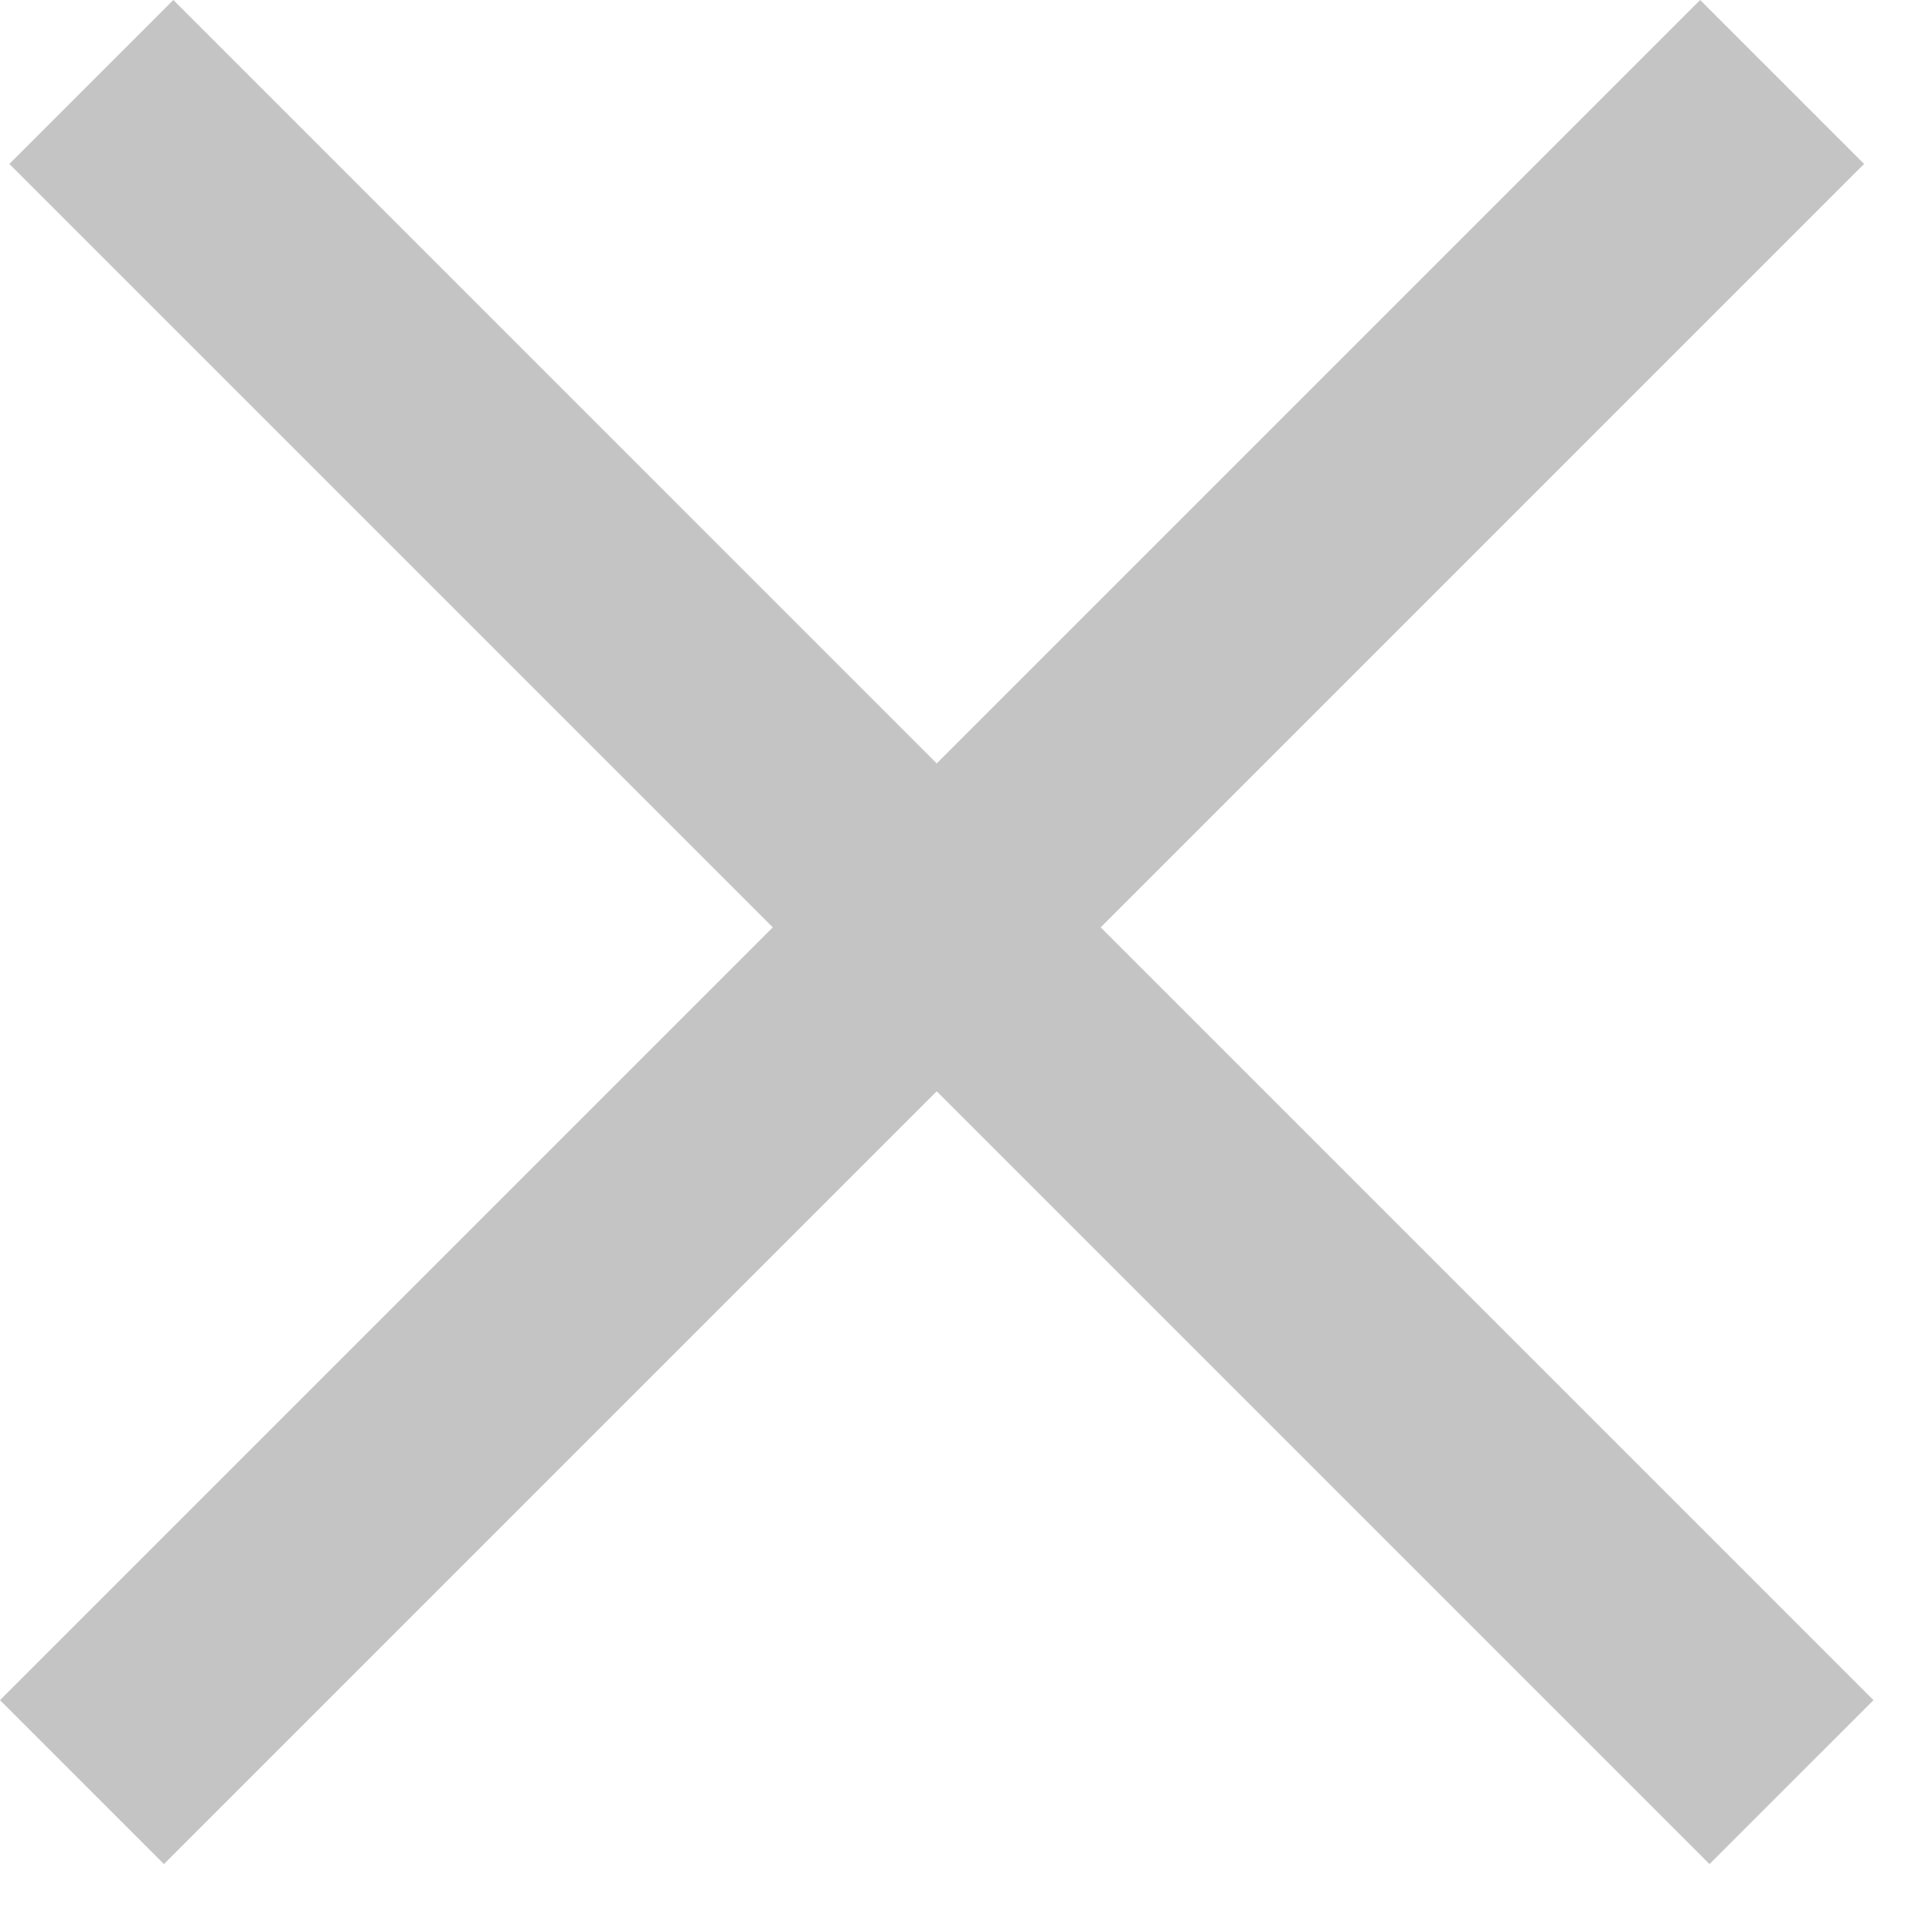
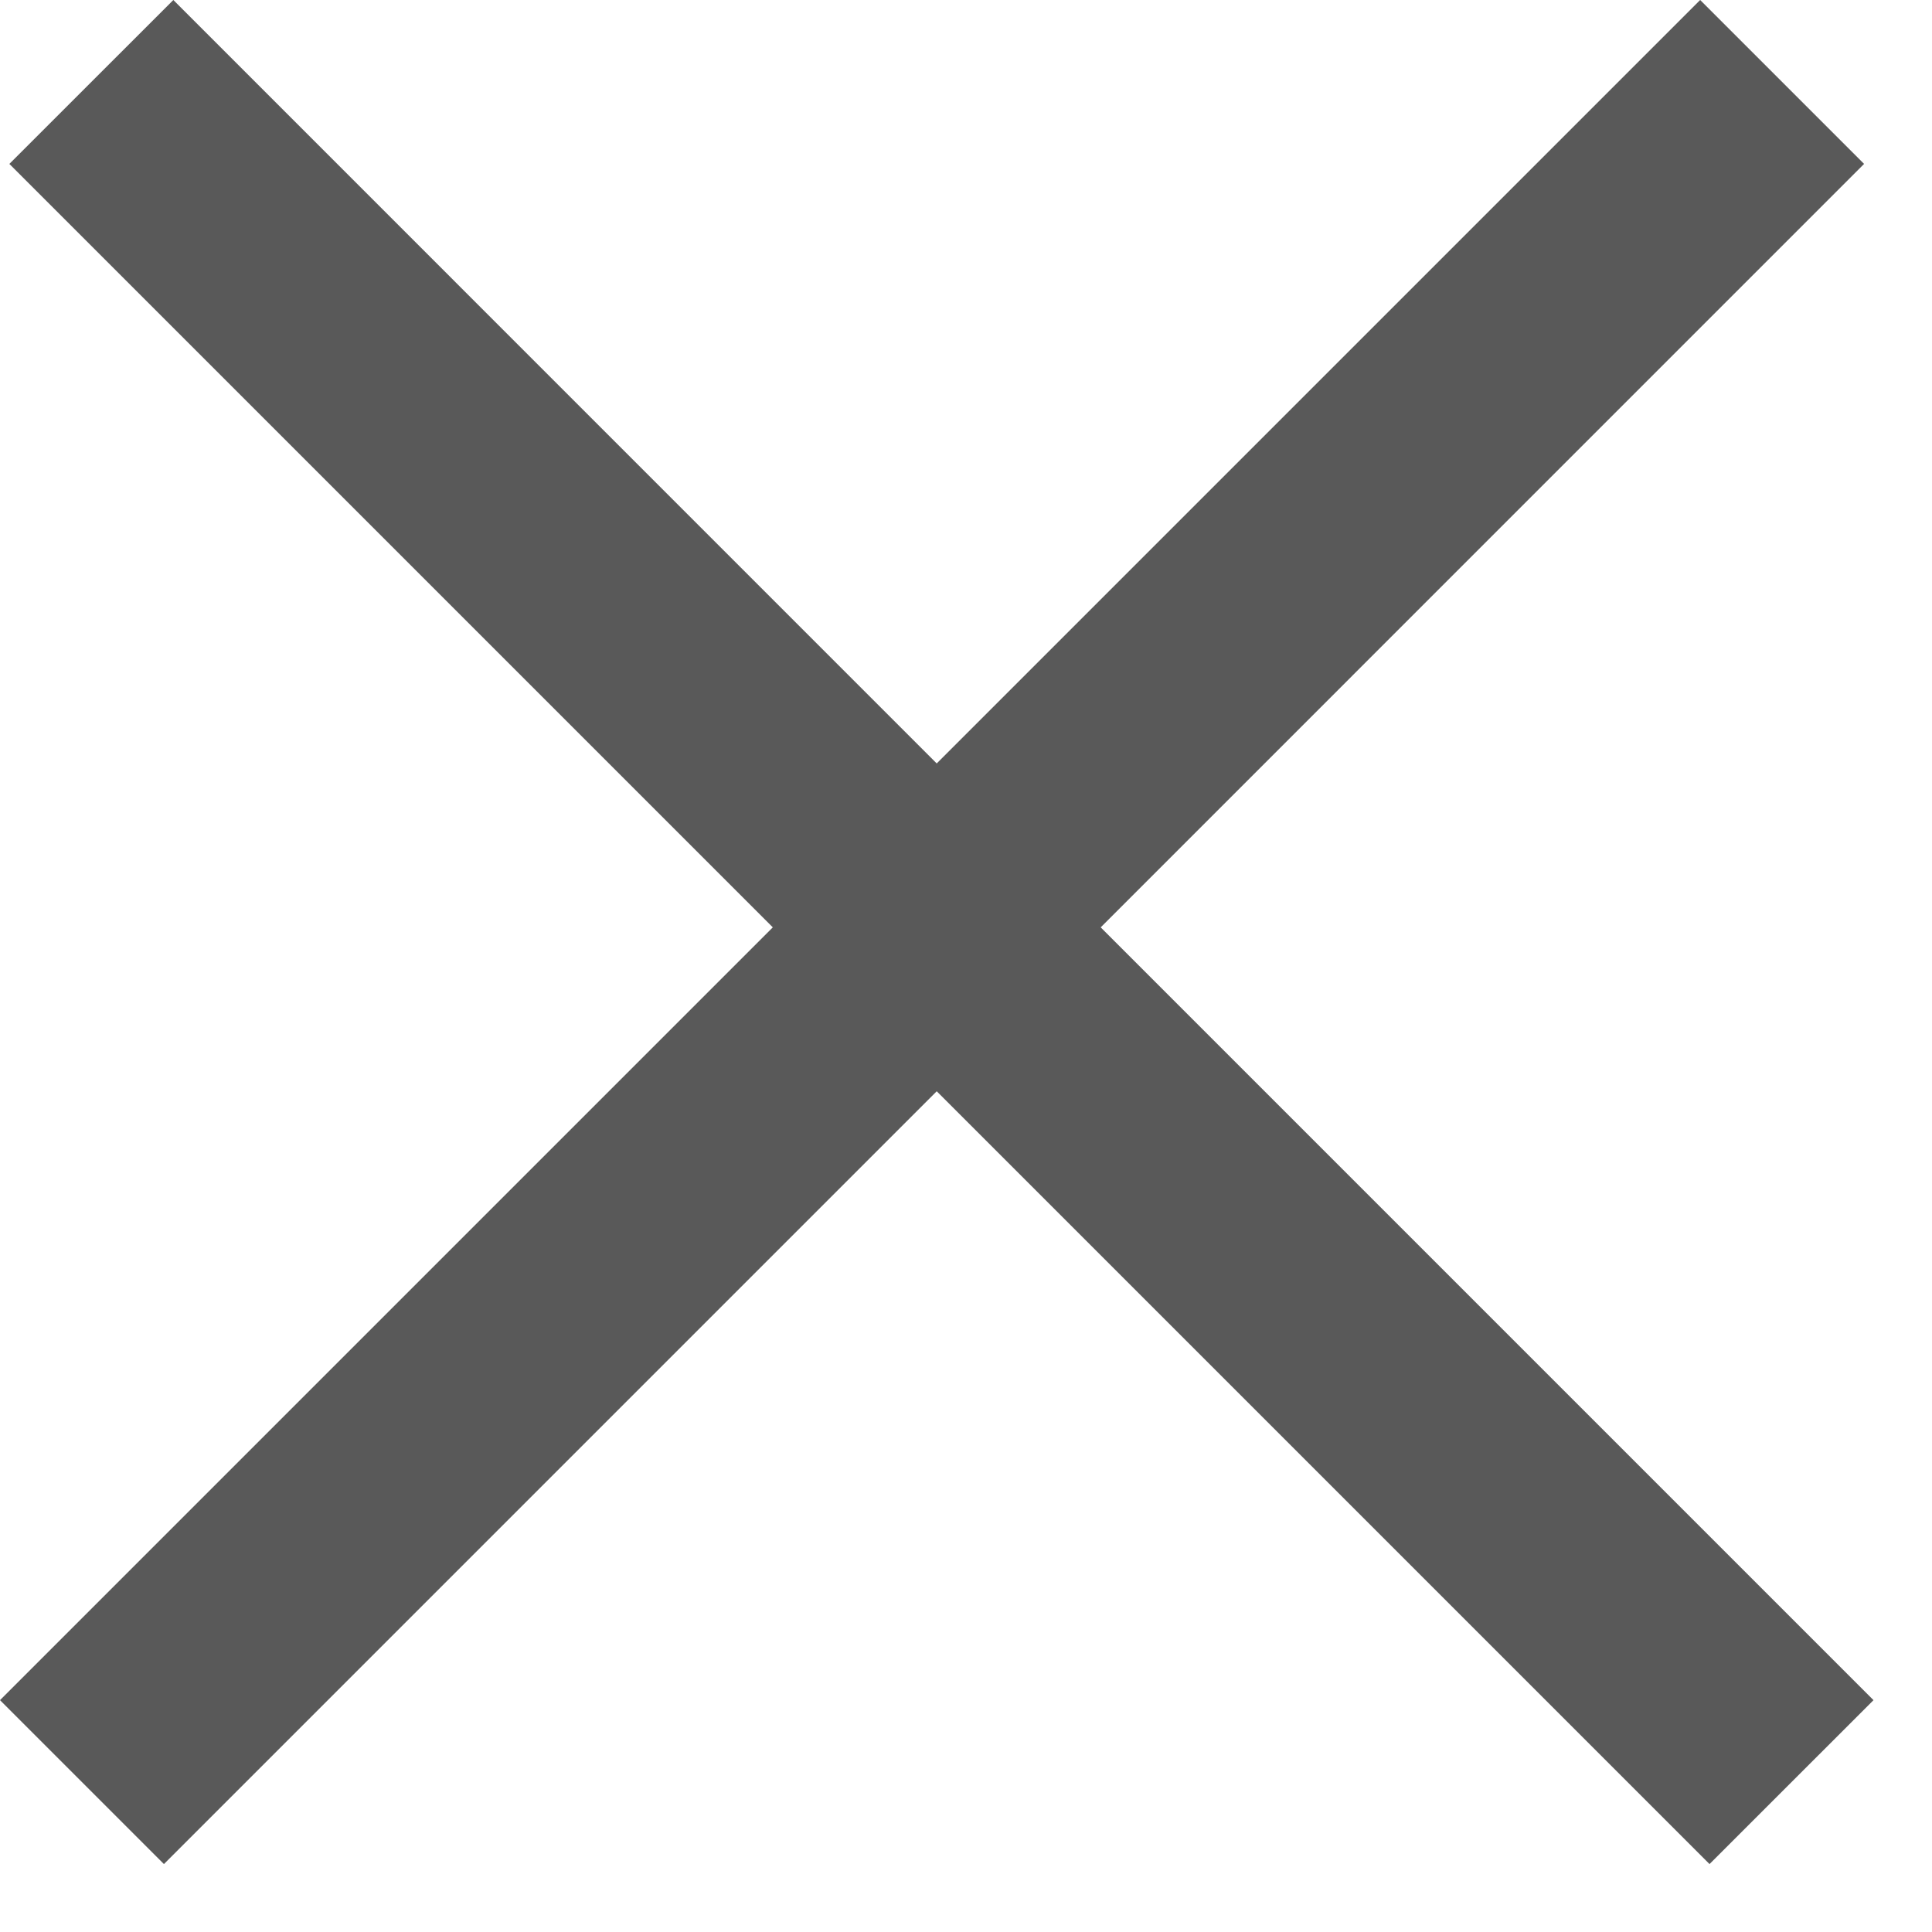
<svg xmlns="http://www.w3.org/2000/svg" width="25" height="25" viewBox="0 0 25 25" fill="none">
-   <path fill-rule="evenodd" clip-rule="evenodd" d="M14.243 12L24.121 2.121L22 0L12.121 9.879L2.243 0L0.121 2.121L10 12L0 22L2.121 24.121L12.121 14.121L22.121 24.121L24.243 22L14.243 12Z" fill="#C4C4C4" />
+   <path fill-rule="evenodd" clip-rule="evenodd" d="M14.243 12L24.121 2.121L22 0L12.121 9.879L2.243 0L0.121 2.121L10 12L0 22L2.121 24.121L12.121 14.121L22.121 24.121L24.243 22L14.243 12Z" fill="#595959" />
</svg>
